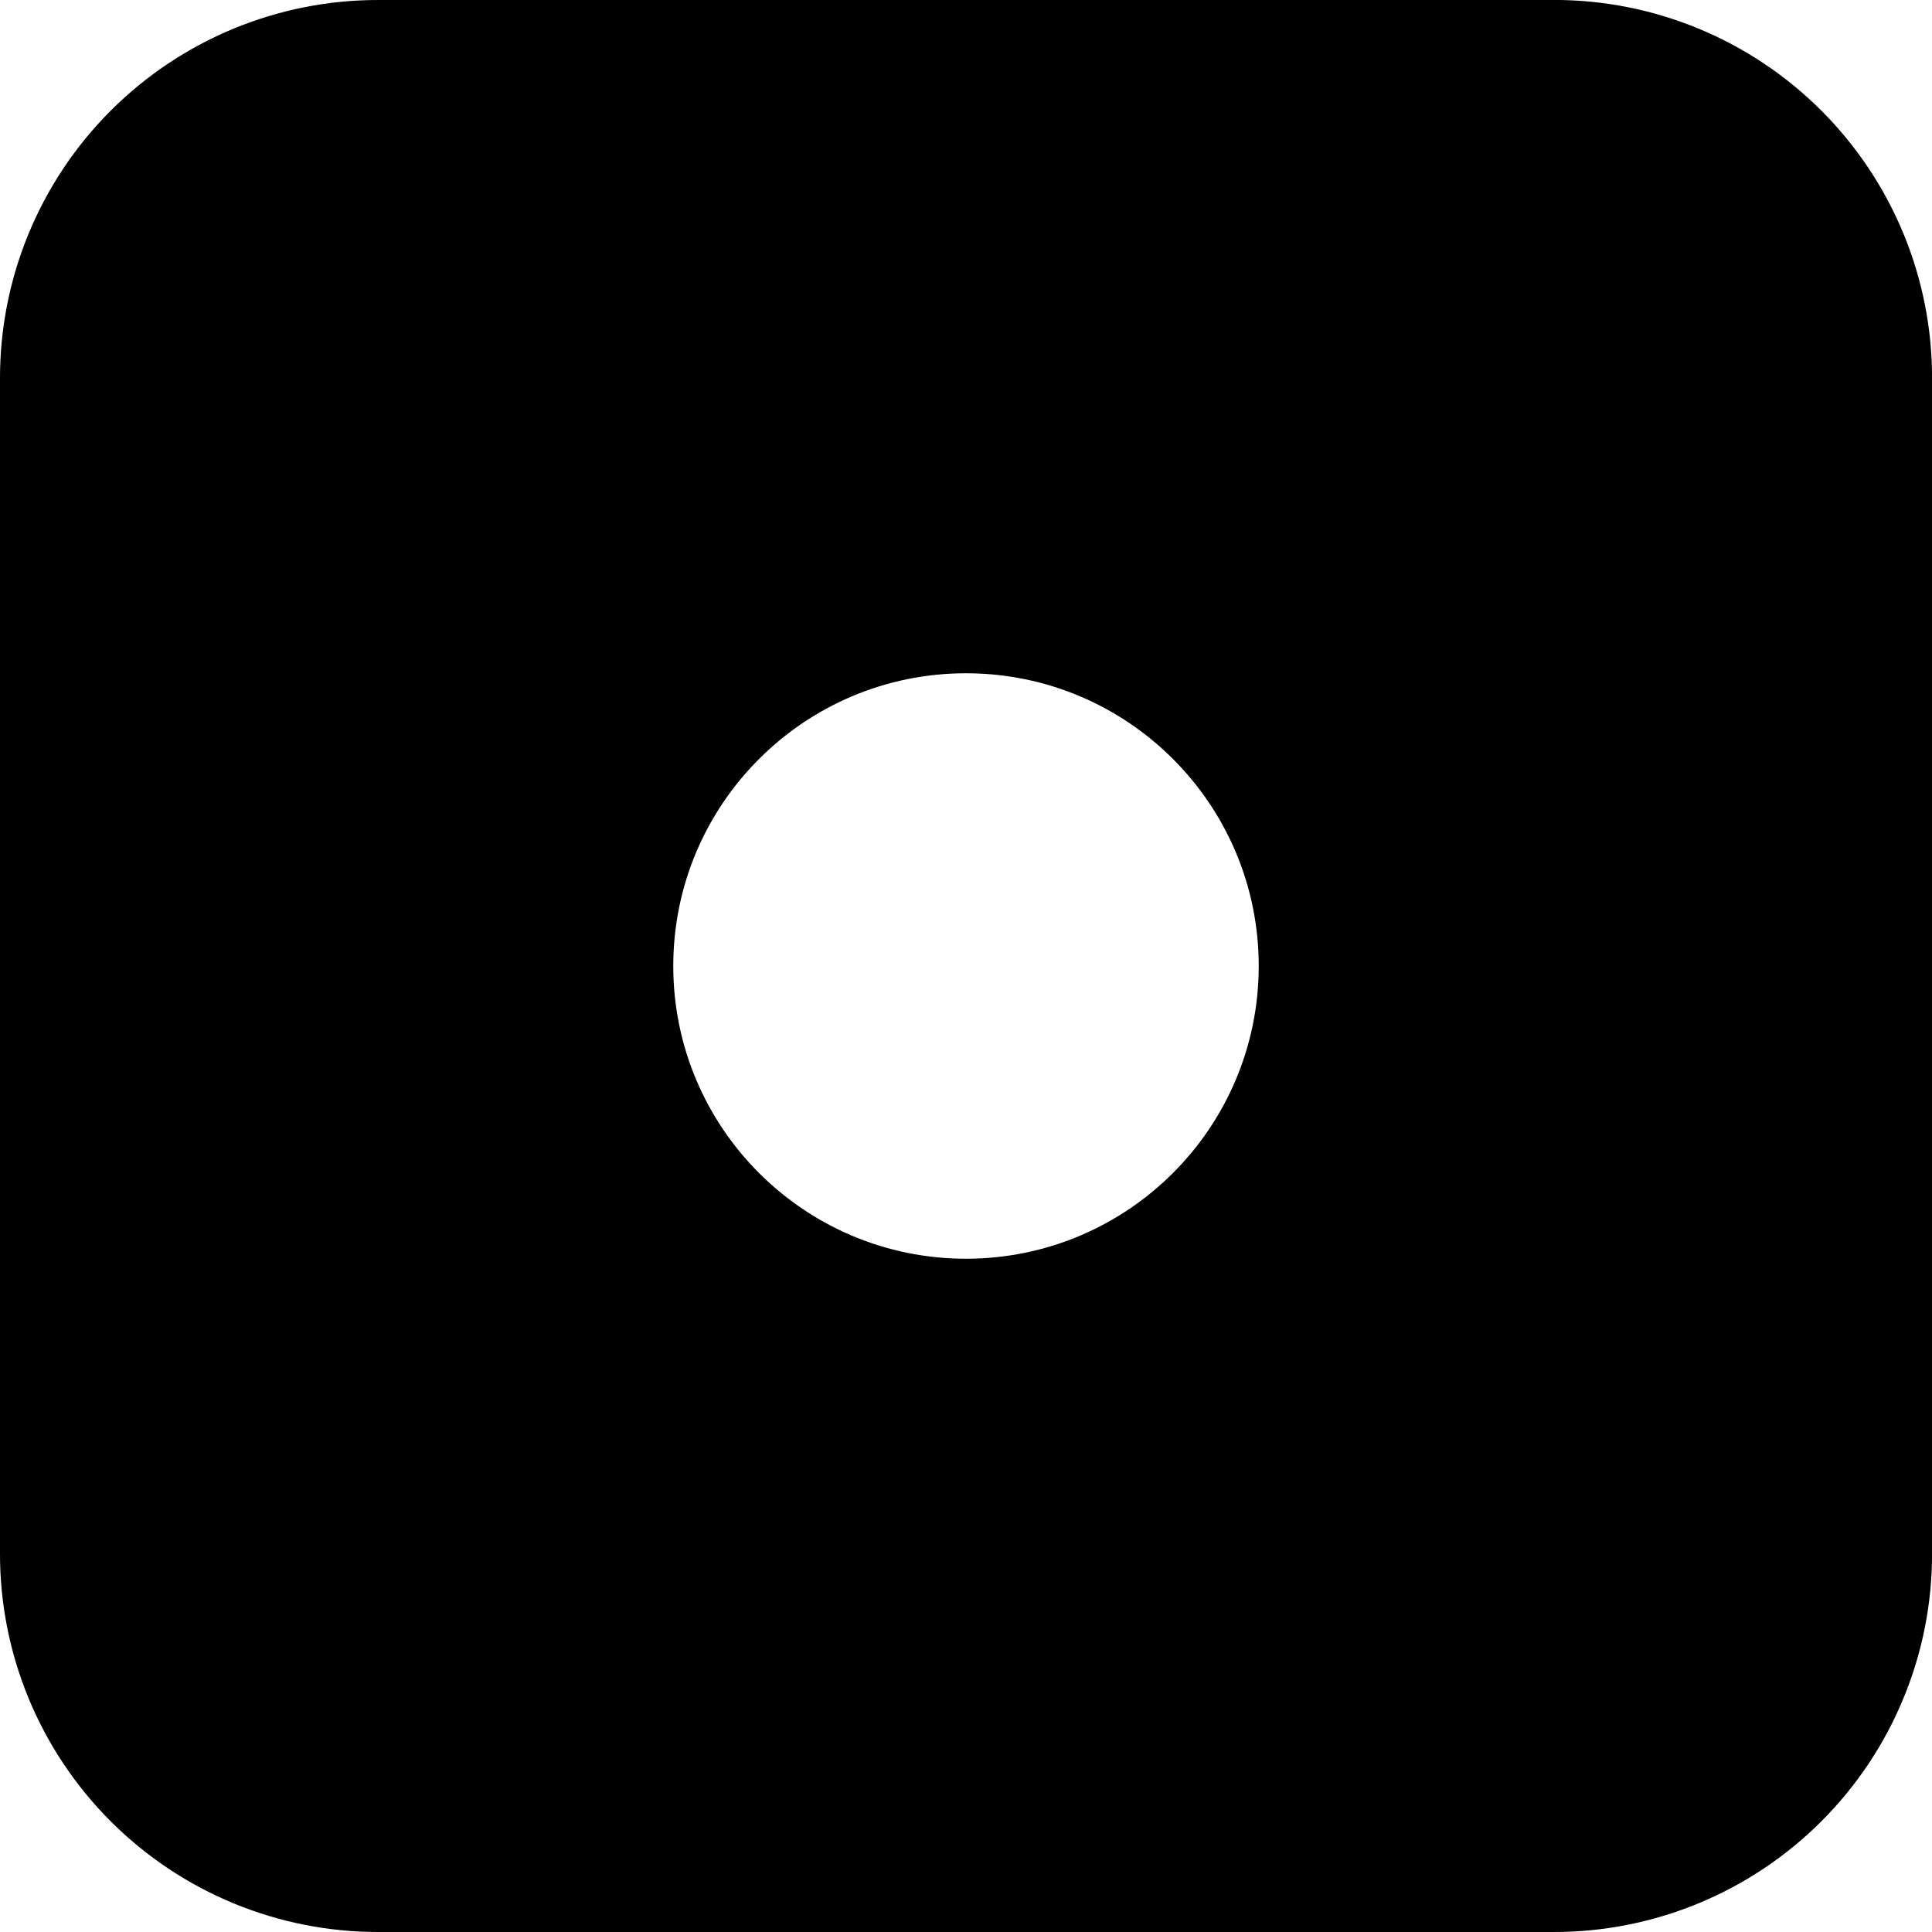
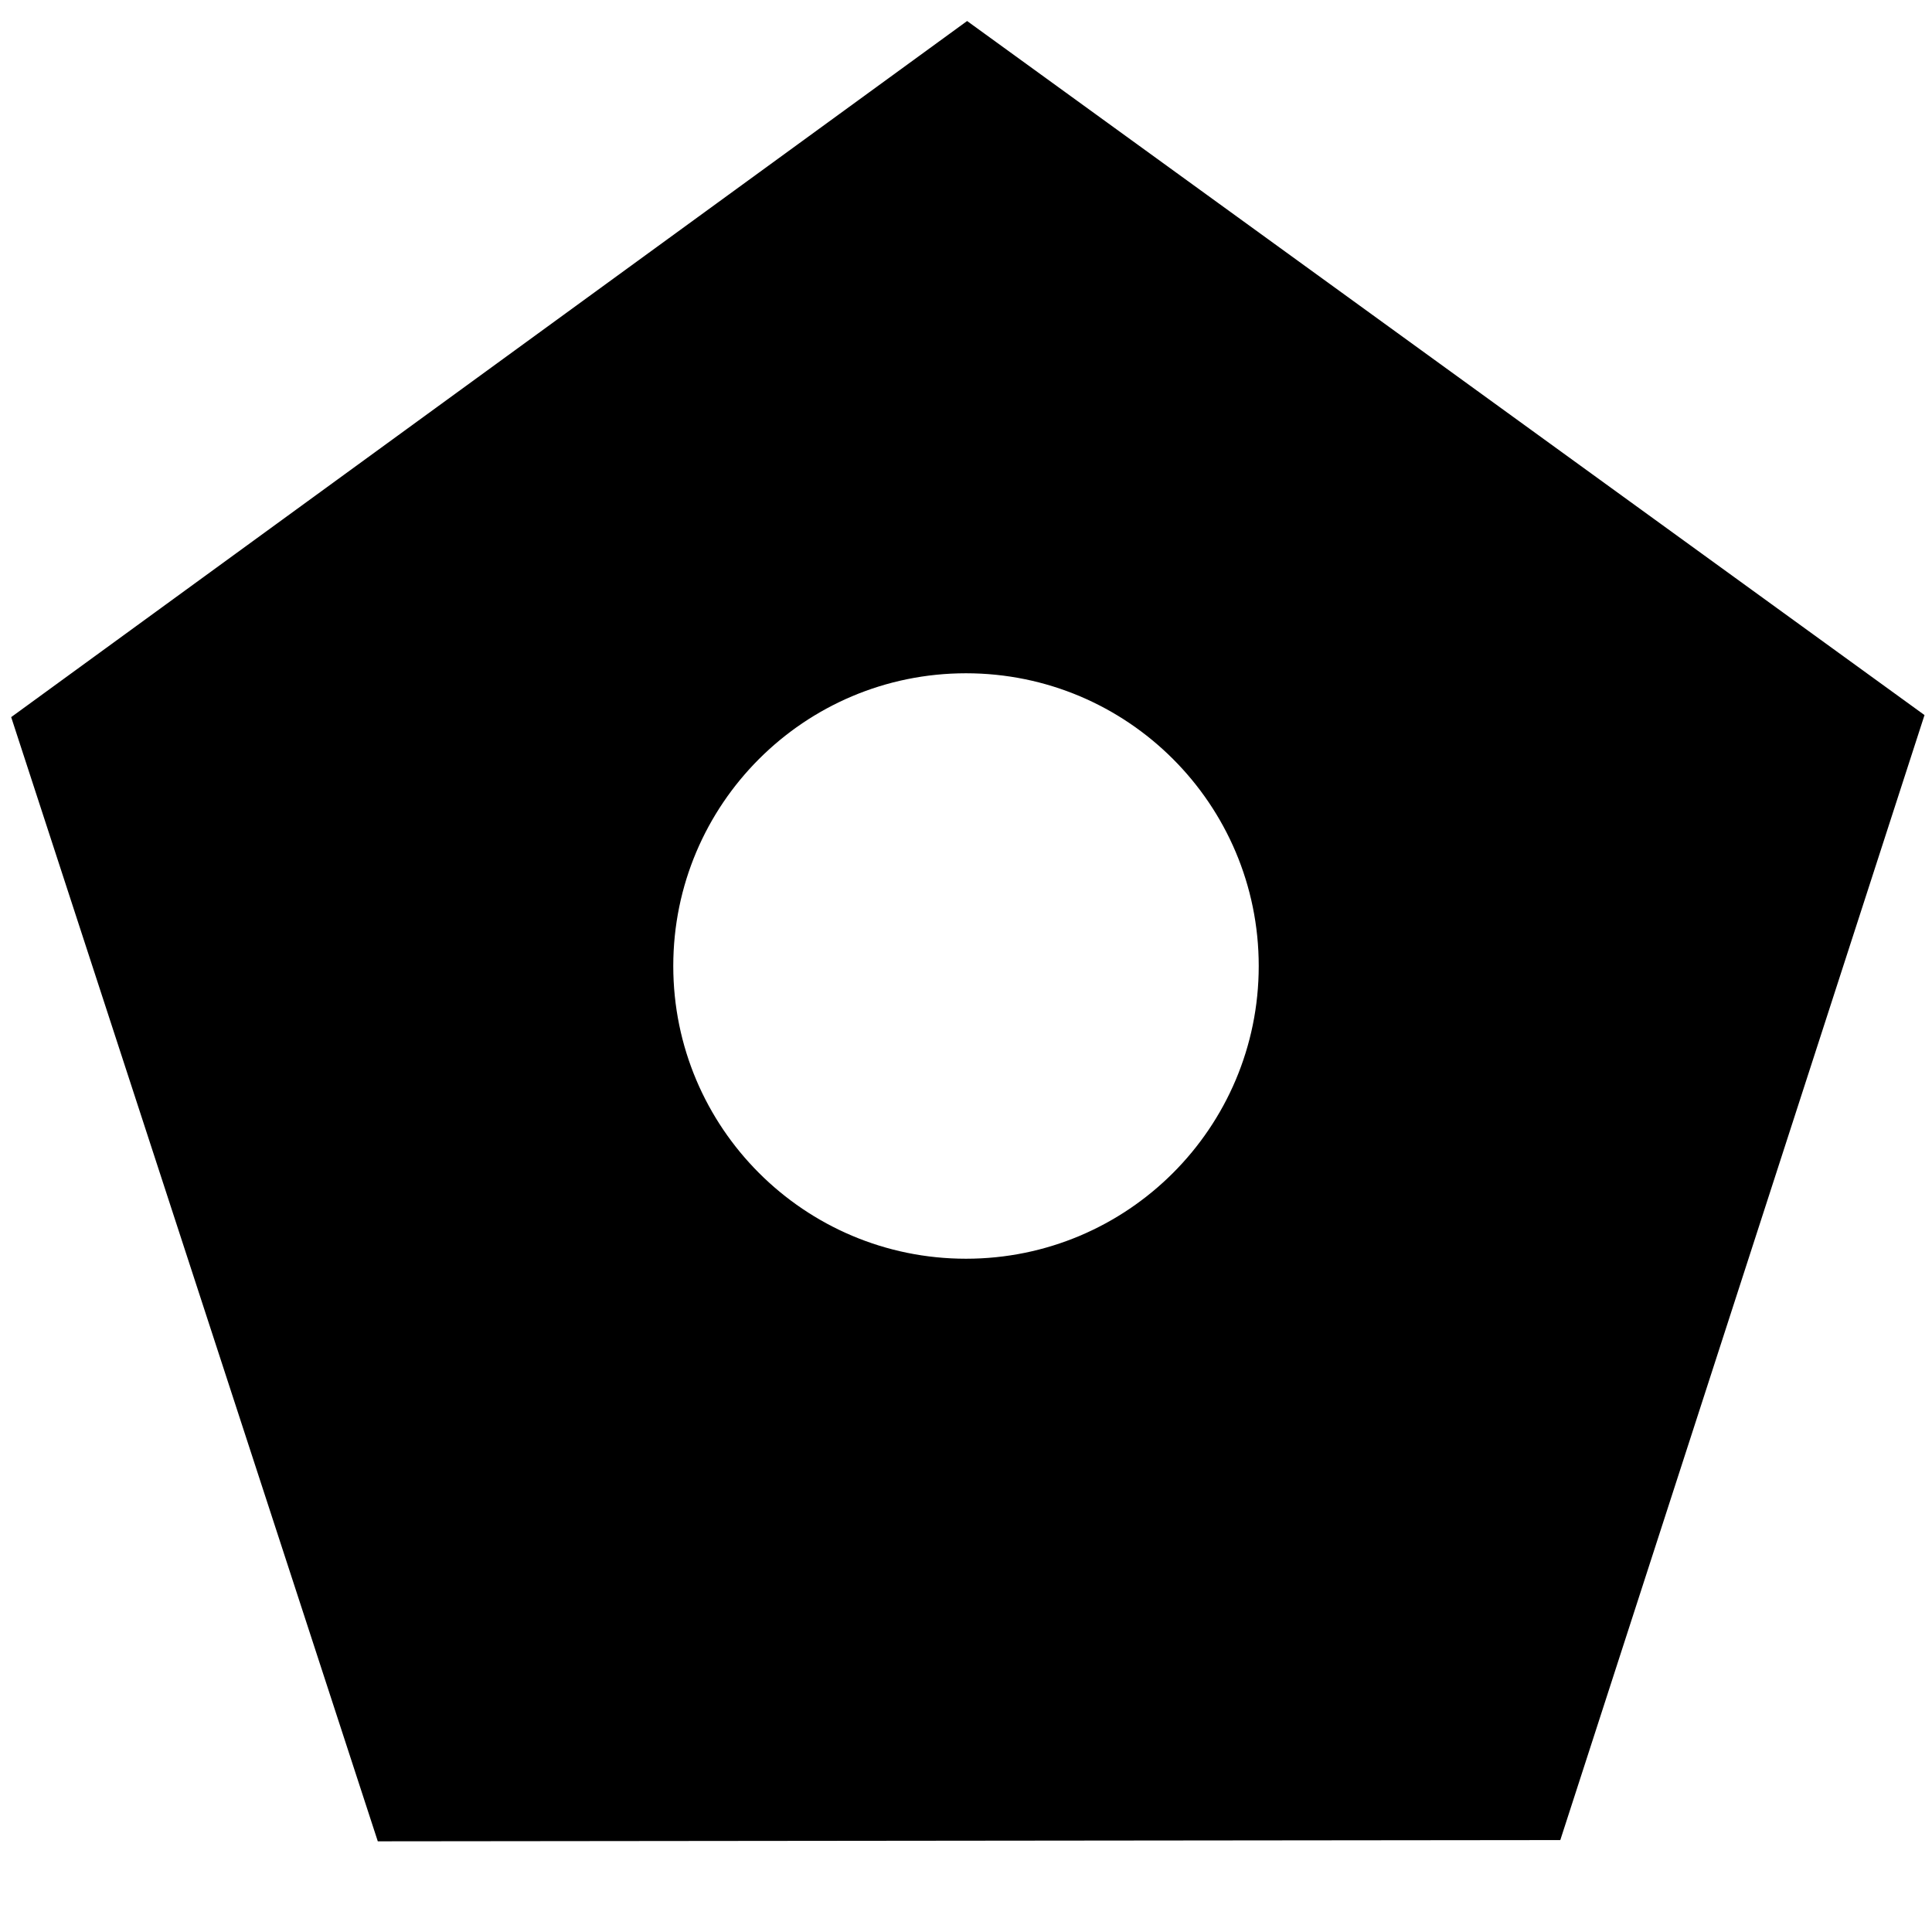
- <svg xmlns="http://www.w3.org/2000/svg" width="33mm" height="33mm" viewBox="0 0 33 33">
-   <path d="M107.3 119.483a6.455 6.455 0 0 0-6.47 6.469v20.062a6.455 6.455 0 0 0 6.47 6.469h20.062a6.455 6.455 0 0 0 6.469-6.469v-20.062a6.455 6.455 0 0 0-6.469-6.47zm10.03 11.5a5 5 0 0 1 5 5 5 5 0 0 1-5 5 5 5 0 0 1-5-5 5 5 0 0 1 5-5" style="stroke-width:2.766" transform="translate(-100.83 -119.483)" />
+ <svg xmlns="http://www.w3.org/2000/svg" width="33mm" height="33mm" viewBox="0 0 33 33" version="1.1" id="svg640">
+   <defs id="defs644" />
+   <path id="path638" style="stroke-width:2.766" d="M 117.349 119.842 L 101.021 131.732 L 107.283 150.934 L 127.481 150.913 L 133.702 131.697 L 117.349 119.842 z M 117.33 130.983 A 5 5 0 0 1 122.33 135.983 A 5 5 0 0 1 117.33 140.983 A 5 5 0 0 1 112.33 135.983 A 5 5 0 0 1 117.33 130.983 z " transform="translate(-100.83 -119.483)" />
</svg>
